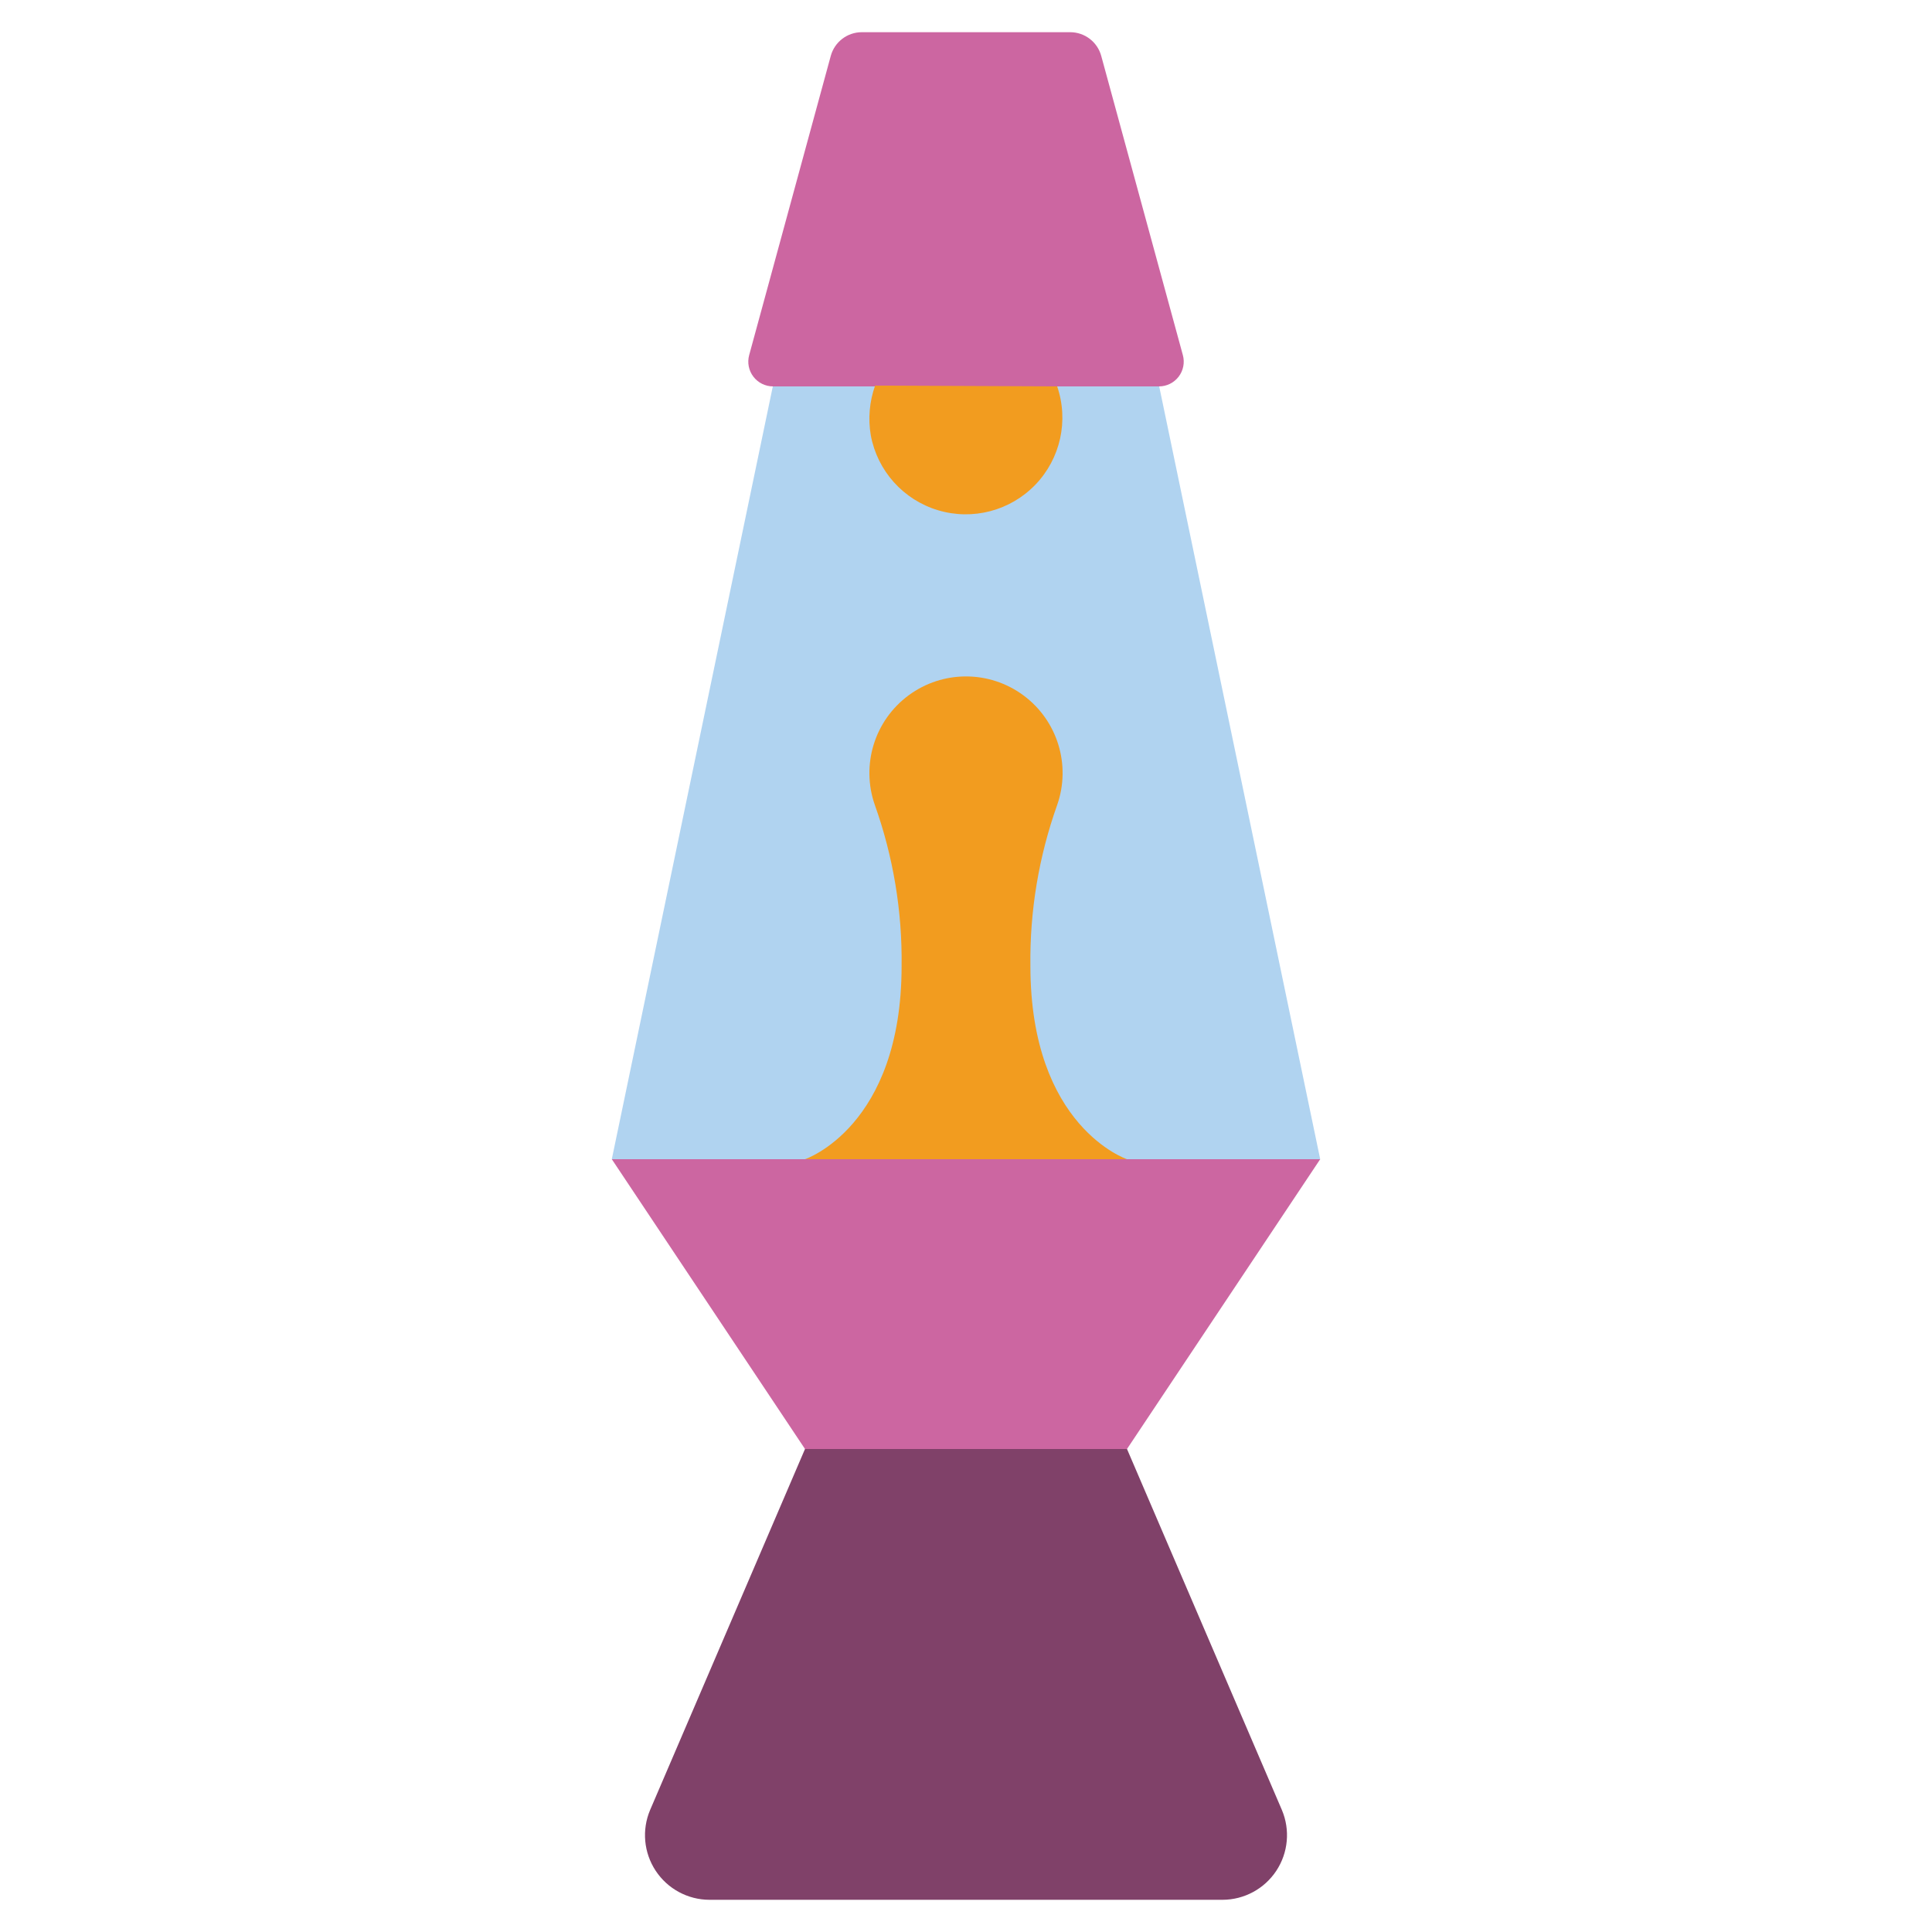
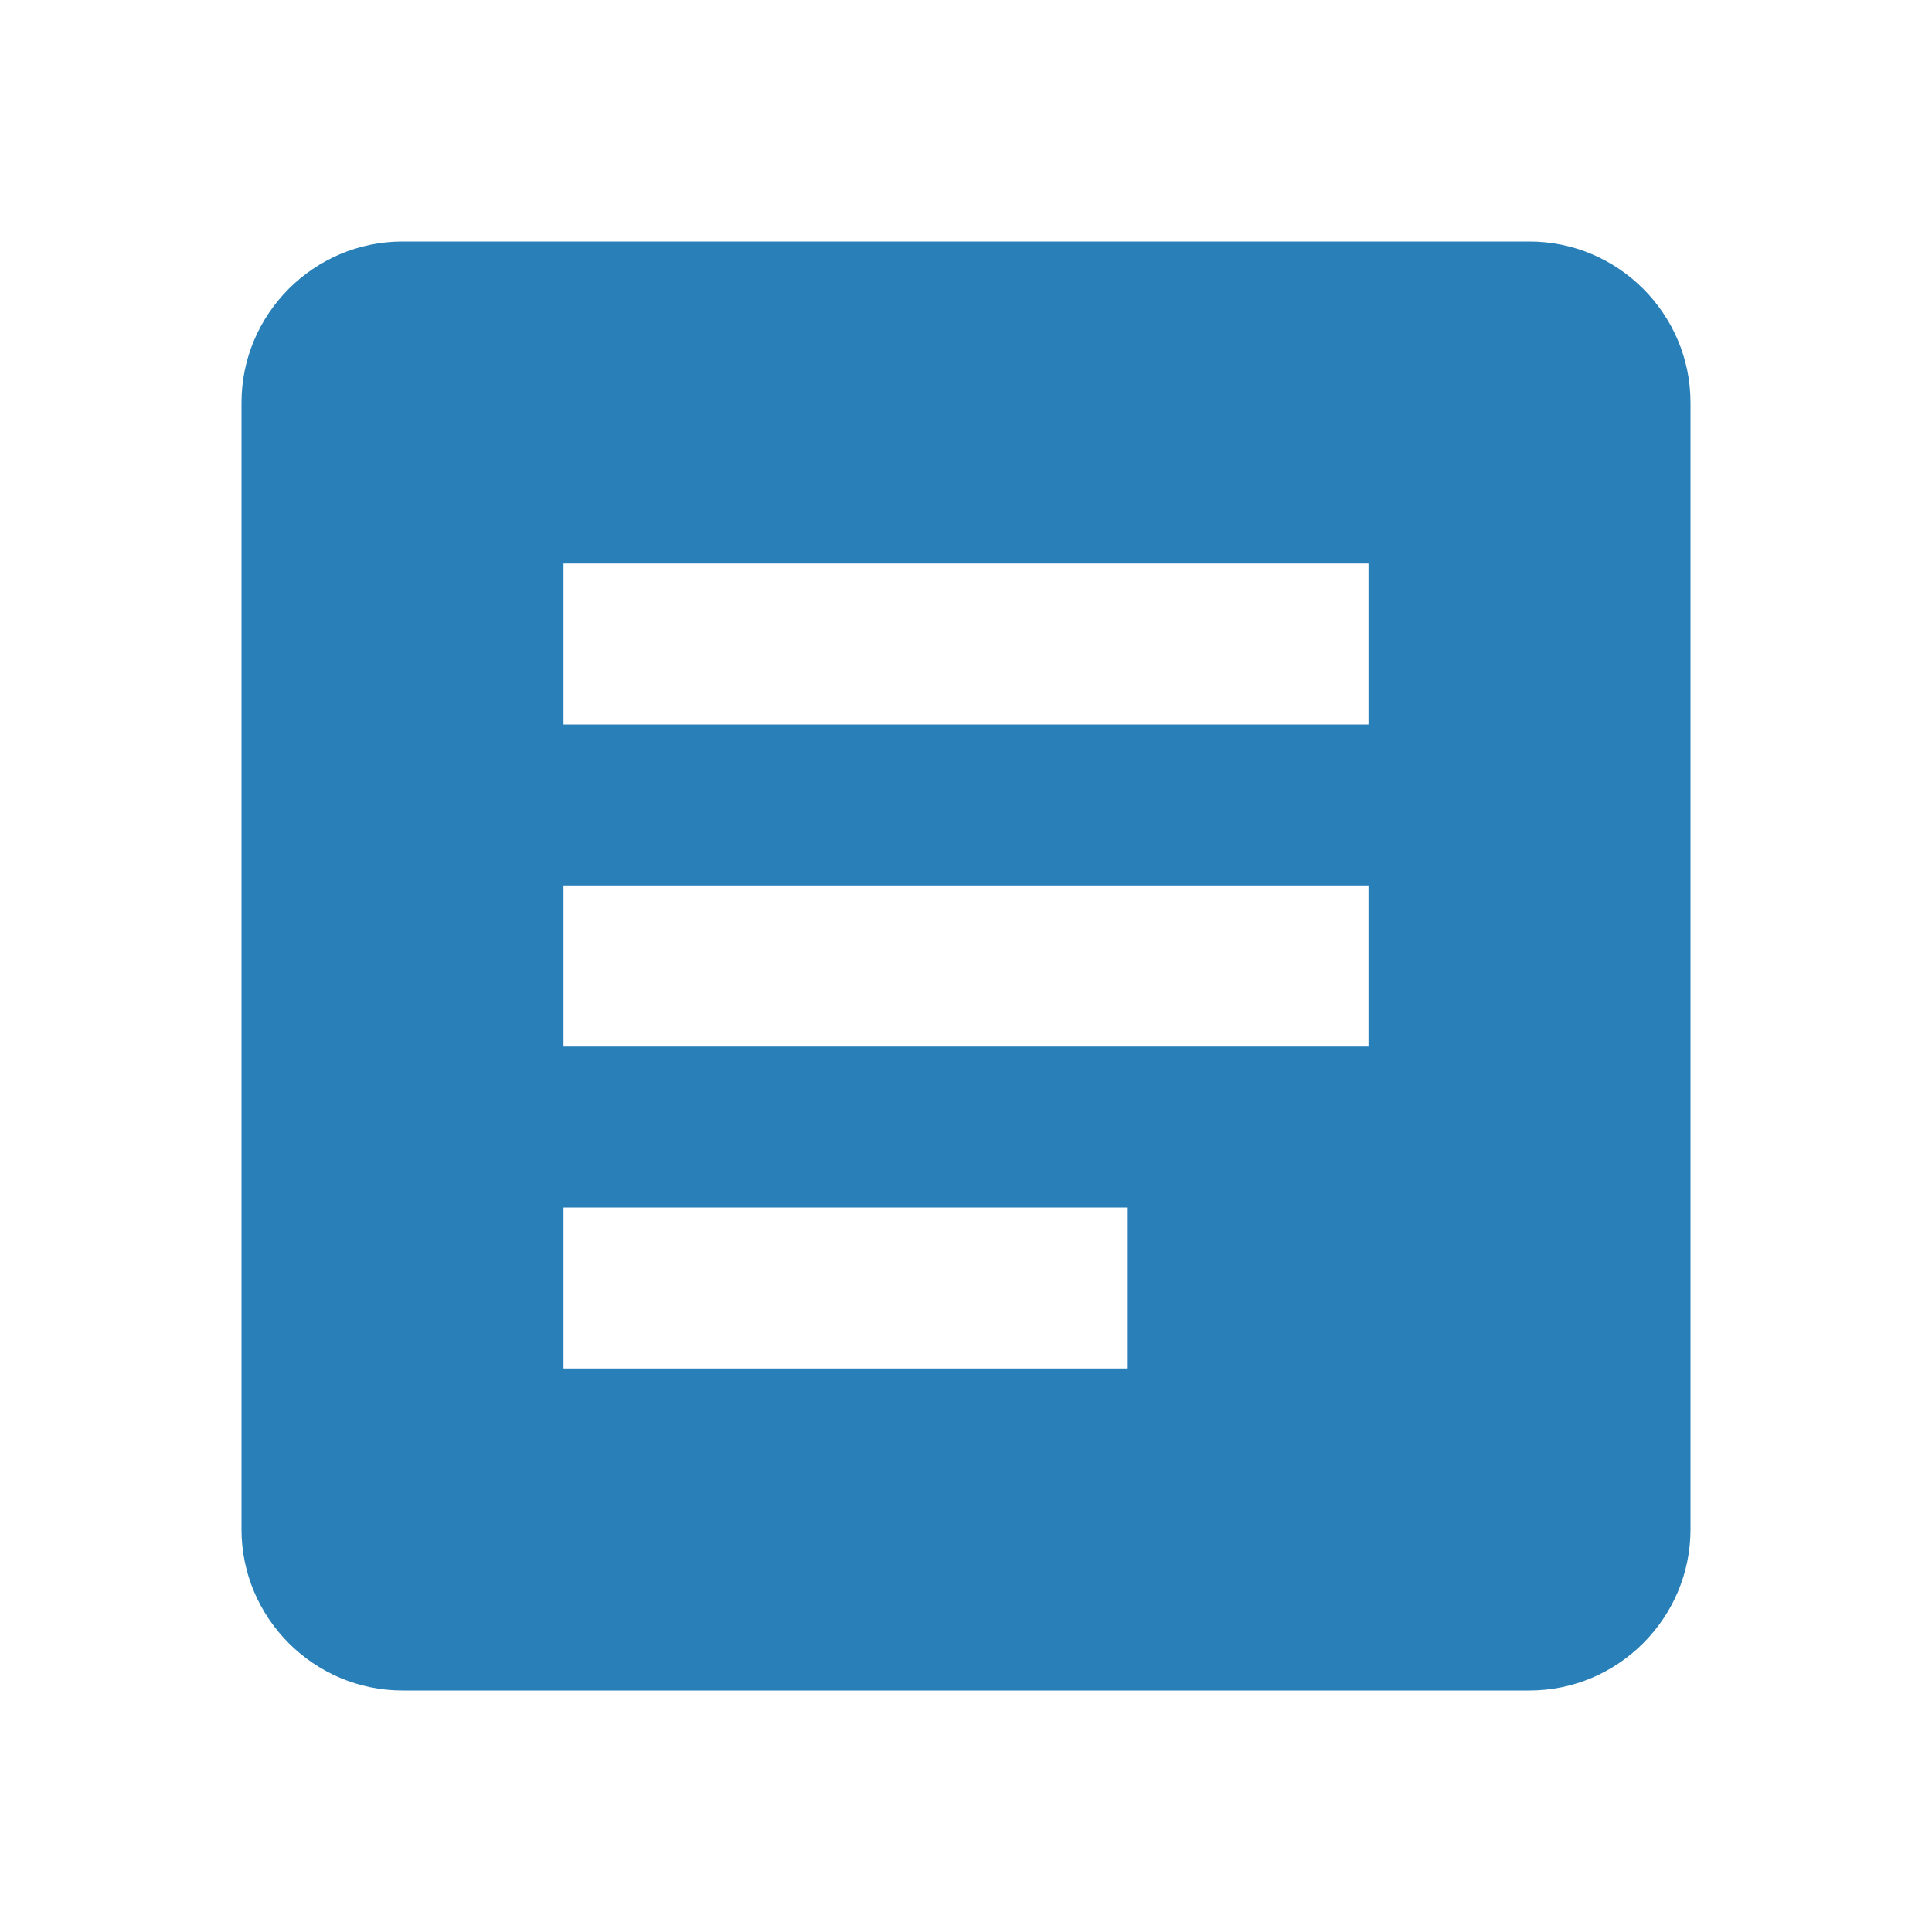
- <svg xmlns="http://www.w3.org/2000/svg" id="Icons" height="512" viewBox="0 0 60 60" width="512">
-   <path d="m37.97 59h-15.94a2.007 2.007 0 0 1 -1.84-2.79l4.81-11.21 5-2.79 5 2.79 4.81 11.21a2.007 2.007 0 0 1 -1.84 2.79z" fill="#804169" />
-   <path d="m35.426 9.245 5.574 26.755-11 3.543-11-3.543 5.592-26.839z" fill="#b0d3f0" />
-   <path d="m25.8 1.737-2.534 9.292a.769.769 0 0 0 .742.971h11.985a.769.769 0 0 0 .742-.971l-2.535-9.292a1 1 0 0 0 -.964-.737h-6.472a1 1 0 0 0 -.964.737z" fill="#cc66a1" />
-   <path d="m41 36-6 9h-10l-6-9z" fill="#cc66a1" />
-   <g fill="#f29c1f">
-     <path d="m25 36s3-1 3-6a14.347 14.347 0 0 0 -.831-5 3 3 0 1 1 5.662 0 14.347 14.347 0 0 0 -.831 5c0 5 3 6 3 6z" />
-     <path d="m27.177 11.975a3.07 3.07 0 0 0 -.134 1.543 3 3 0 1 0 5.788-1.518z" />
-   </g>
+ <svg xmlns="http://www.w3.org/2000/svg" viewBox="0 0 24 24" fill="#2980b9" width="32px" height="32px">
+   <path d="M0 0h24v24H0z" fill="none" />
+   <path d="M19 3H5c-1.1 0-2 .9-2 2v14c0 1.1.9 2 2 2h14c1.1 0 2-.9 2-2V5c0-1.1-.9-2-2-2zm-5 14H7v-2h7v2zm3-4H7v-2h10v2zm0-4H7V7h10v2z" />
</svg>
